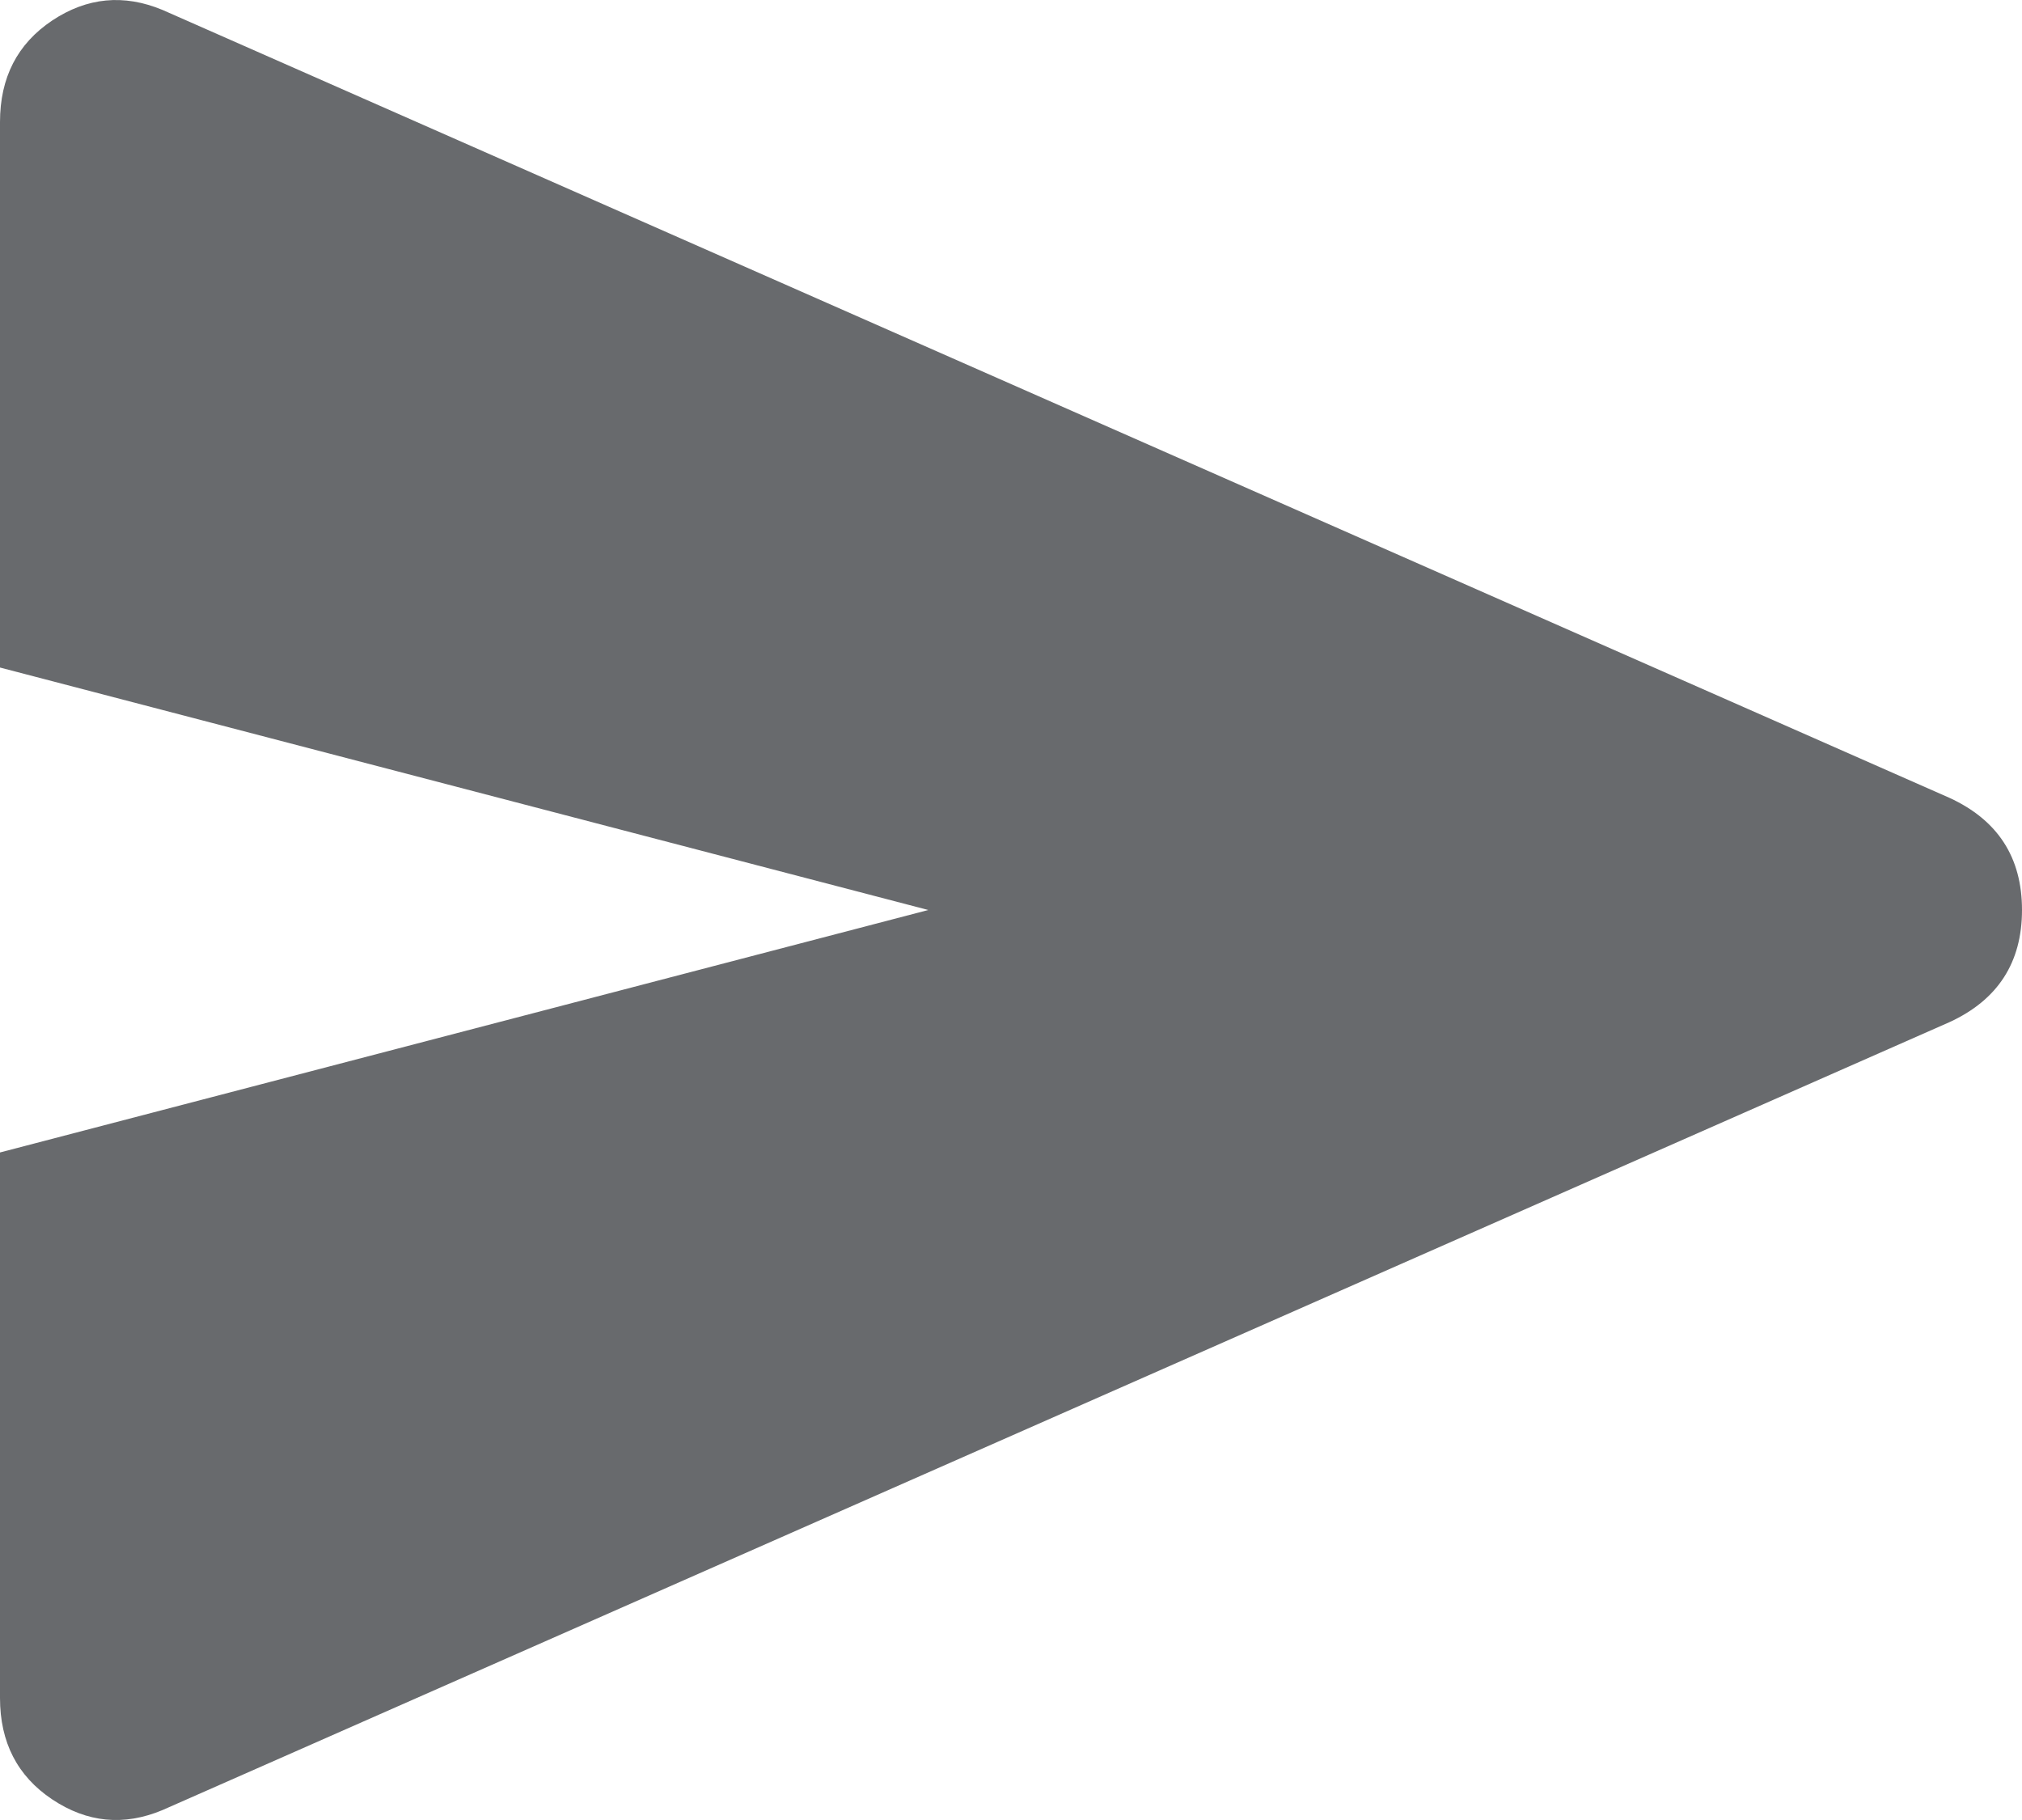
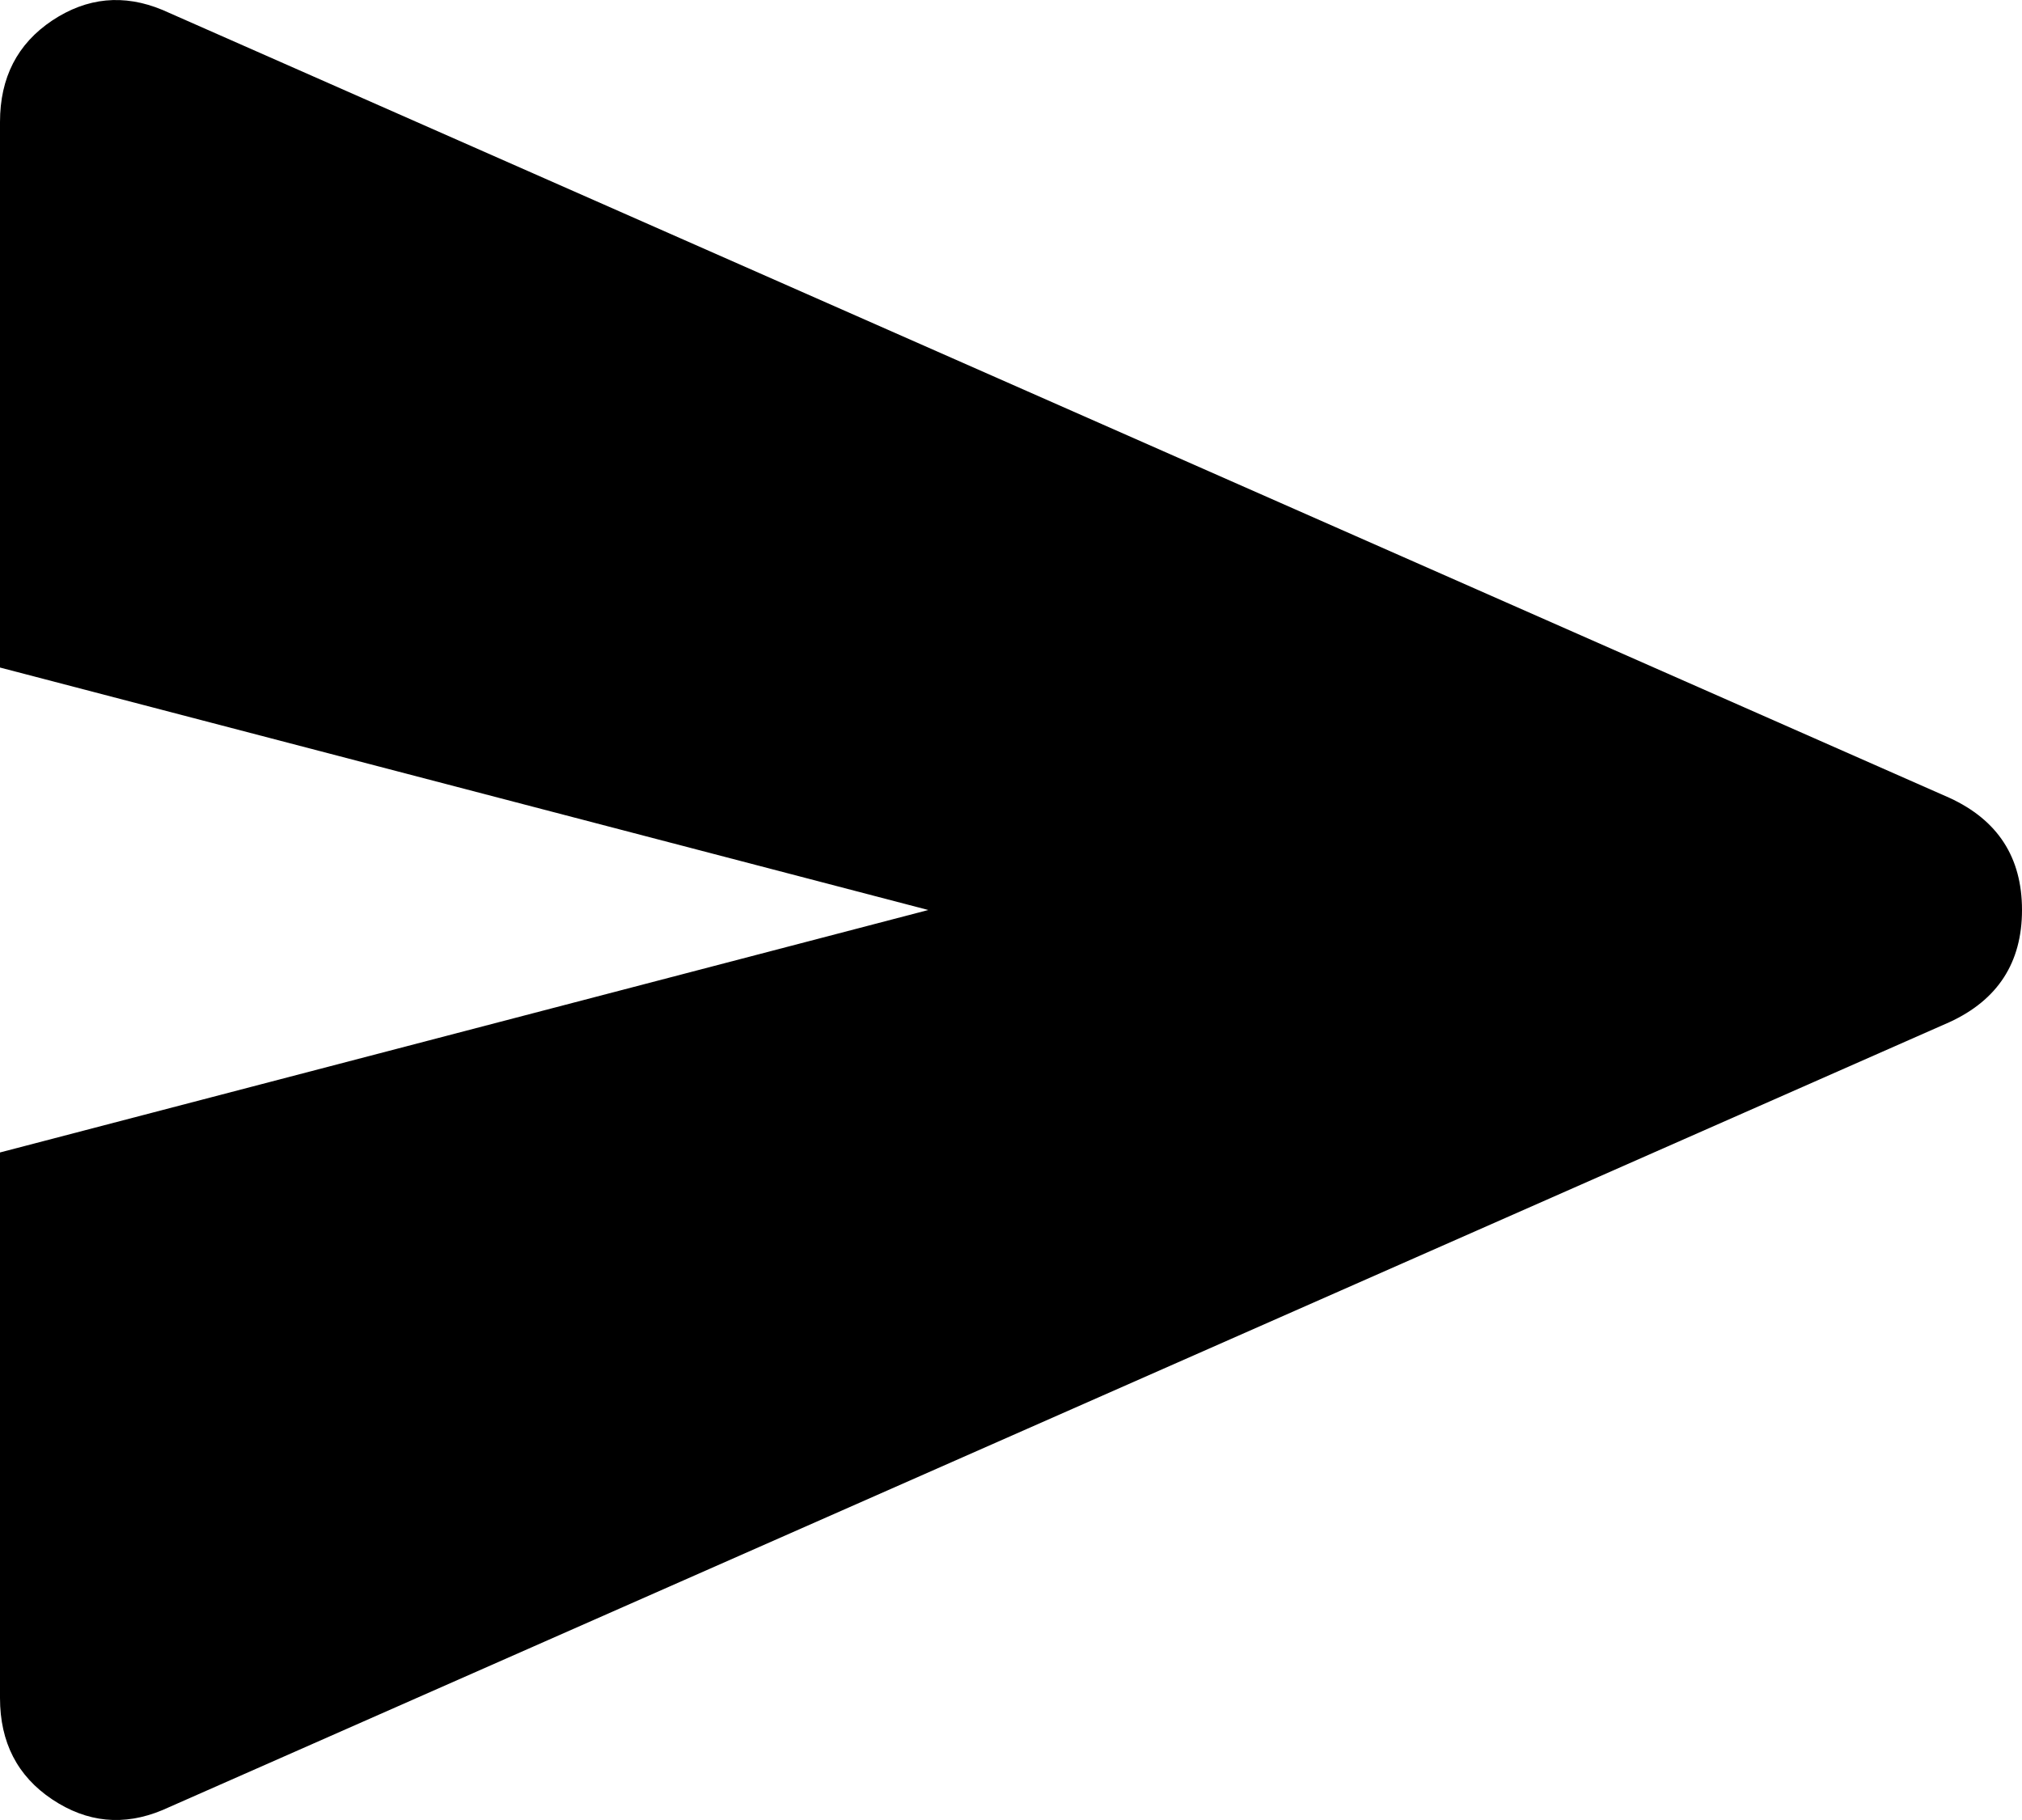
<svg xmlns="http://www.w3.org/2000/svg" width="auto" height="auto" viewBox="0 0 20 18" fill="none">
-   <path d="M1.607 17.902C1.224 18.062 0.861 18.026 0.516 17.796C0.172 17.566 0 17.232 0 16.793L0 11.398L9.182 9L0 6.602L0 1.207C0 0.767 0.172 0.433 0.516 0.203C0.861 -0.026 1.224 -0.061 1.607 0.098L19.283 7.891C19.761 8.111 20 8.48 20 9C20 9.519 19.761 9.889 19.283 10.109L1.607 17.902Z" fill="#686A6D" />
+   <path d="M1.607 17.902C1.224 18.062 0.861 18.026 0.516 17.796C0.172 17.566 0 17.232 0 16.793L0 11.398L9.182 9L0 6.602L0 1.207C0 0.767 0.172 0.433 0.516 0.203C0.861 -0.026 1.224 -0.061 1.607 0.098L19.283 7.891C19.761 8.111 20 8.48 20 9C20 9.519 19.761 9.889 19.283 10.109L1.607 17.902Z" fill="currentColor" />
</svg>
